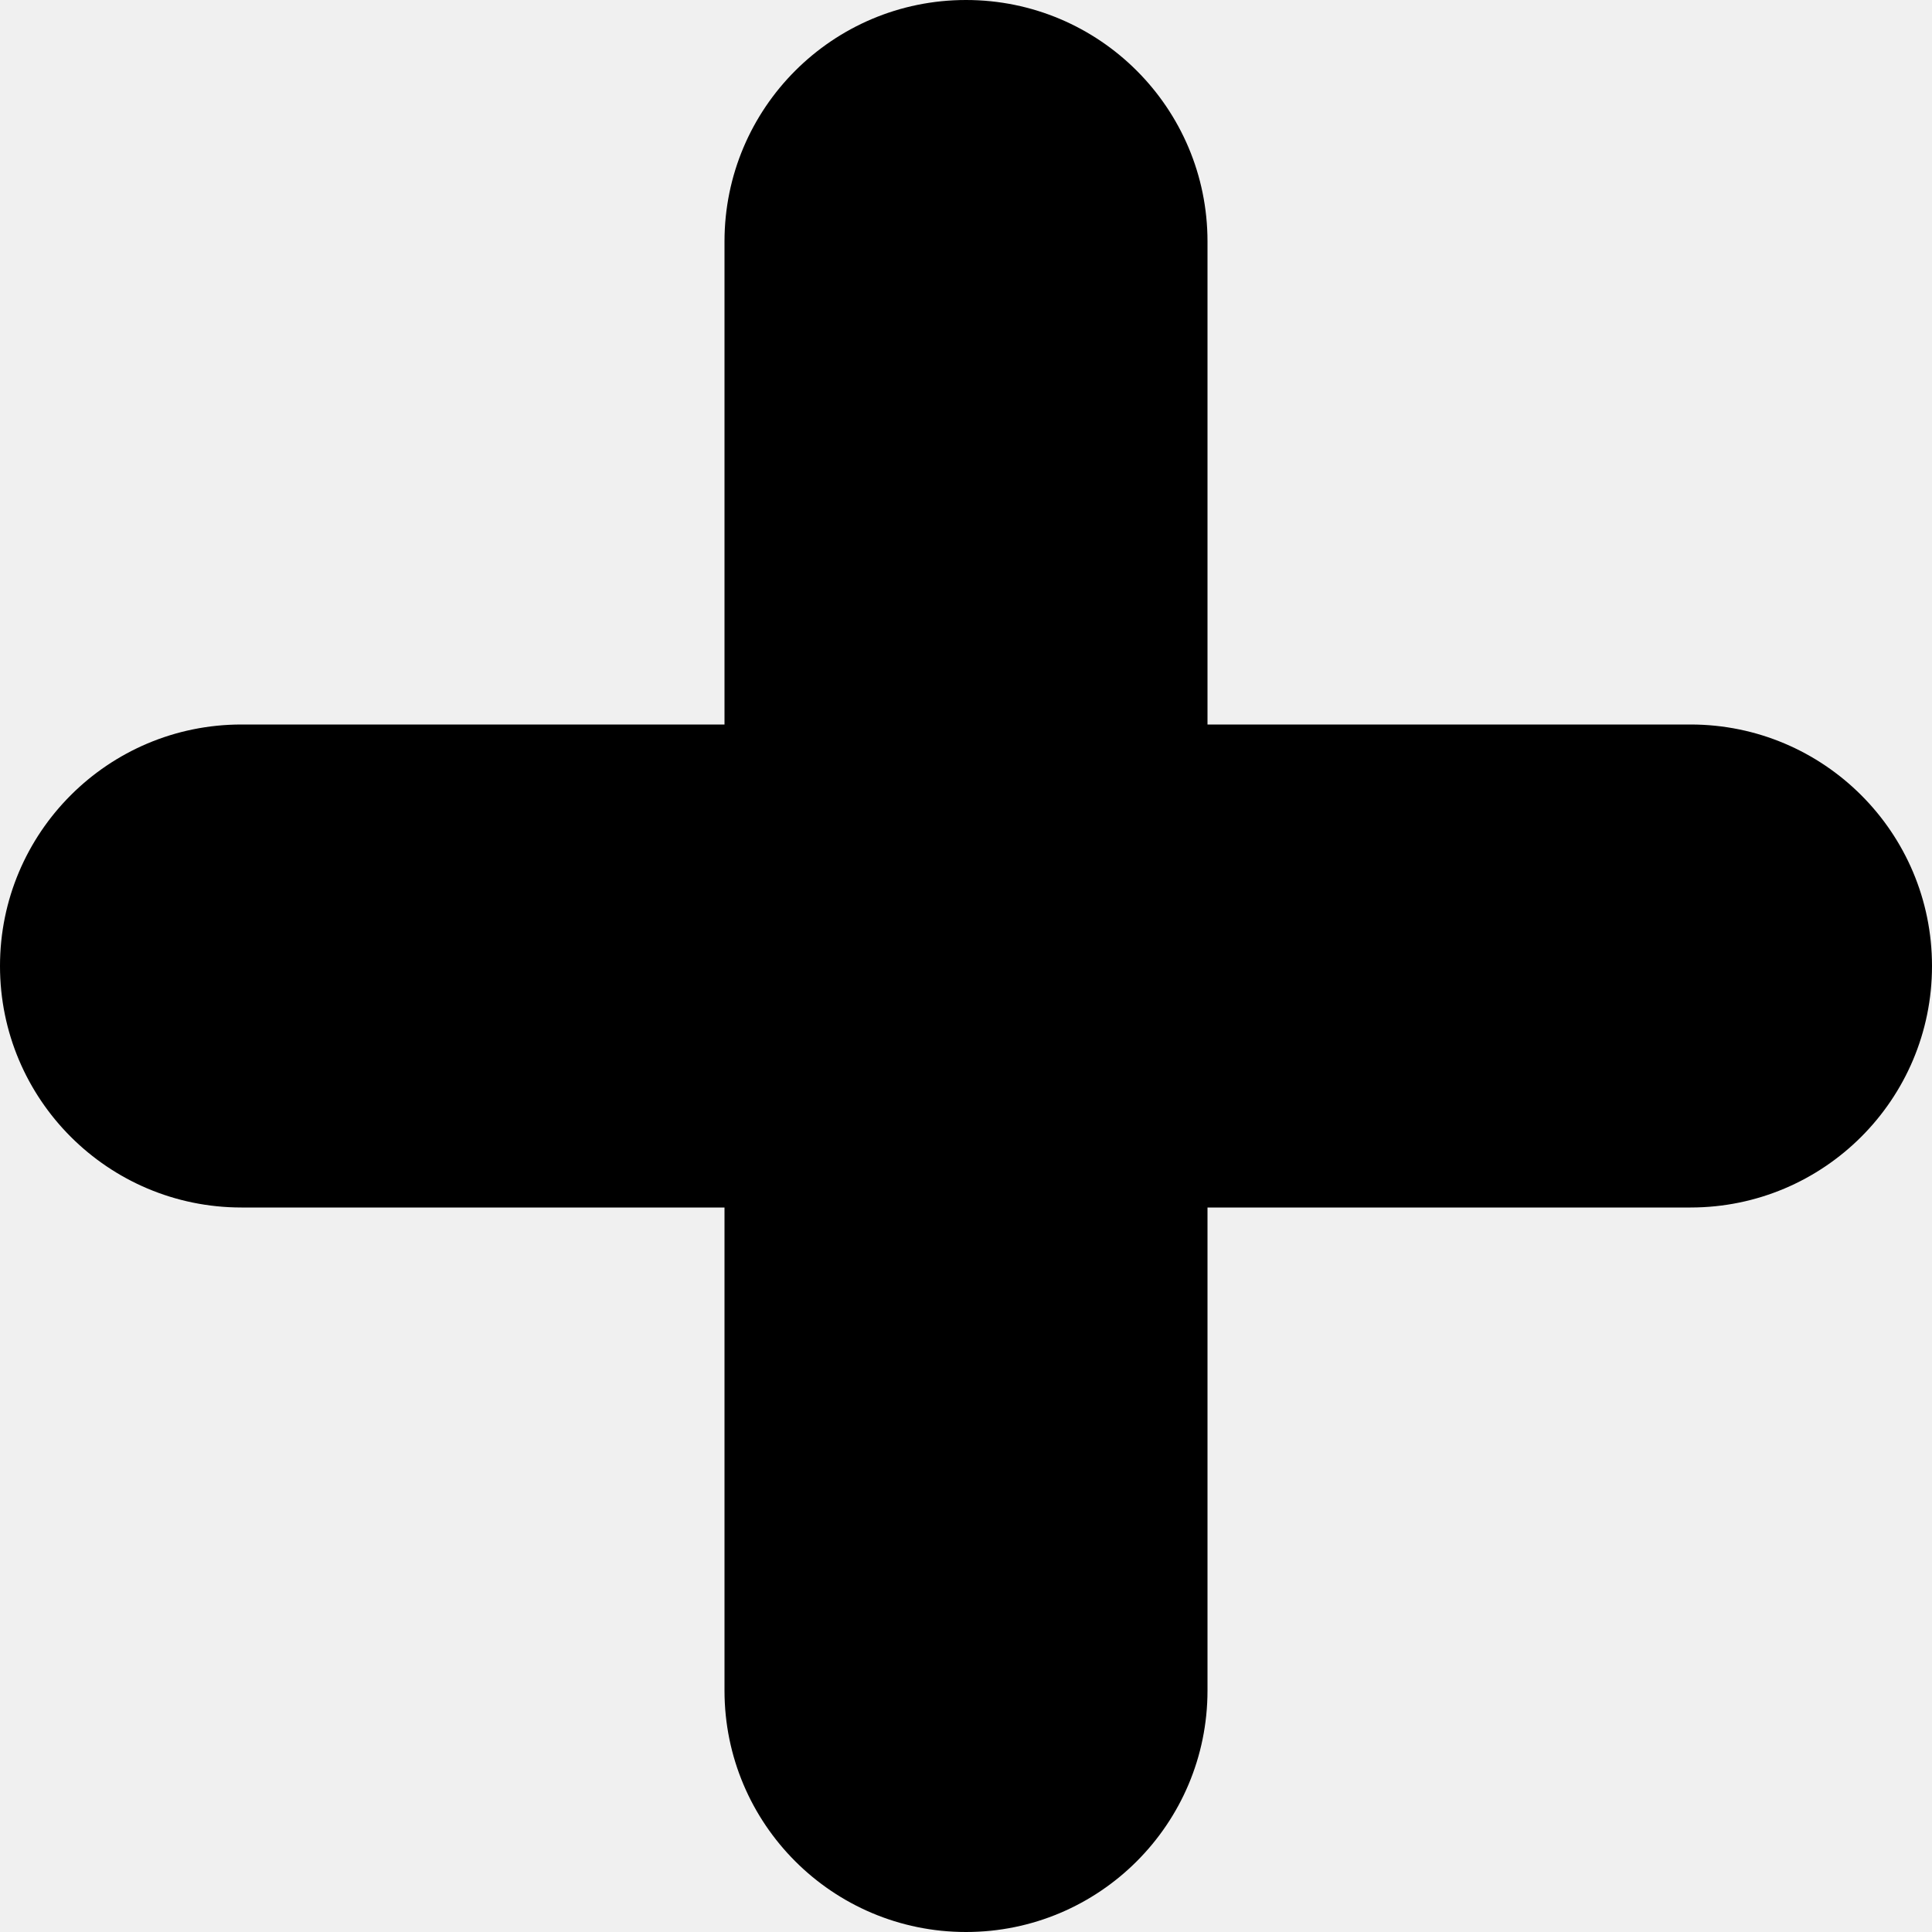
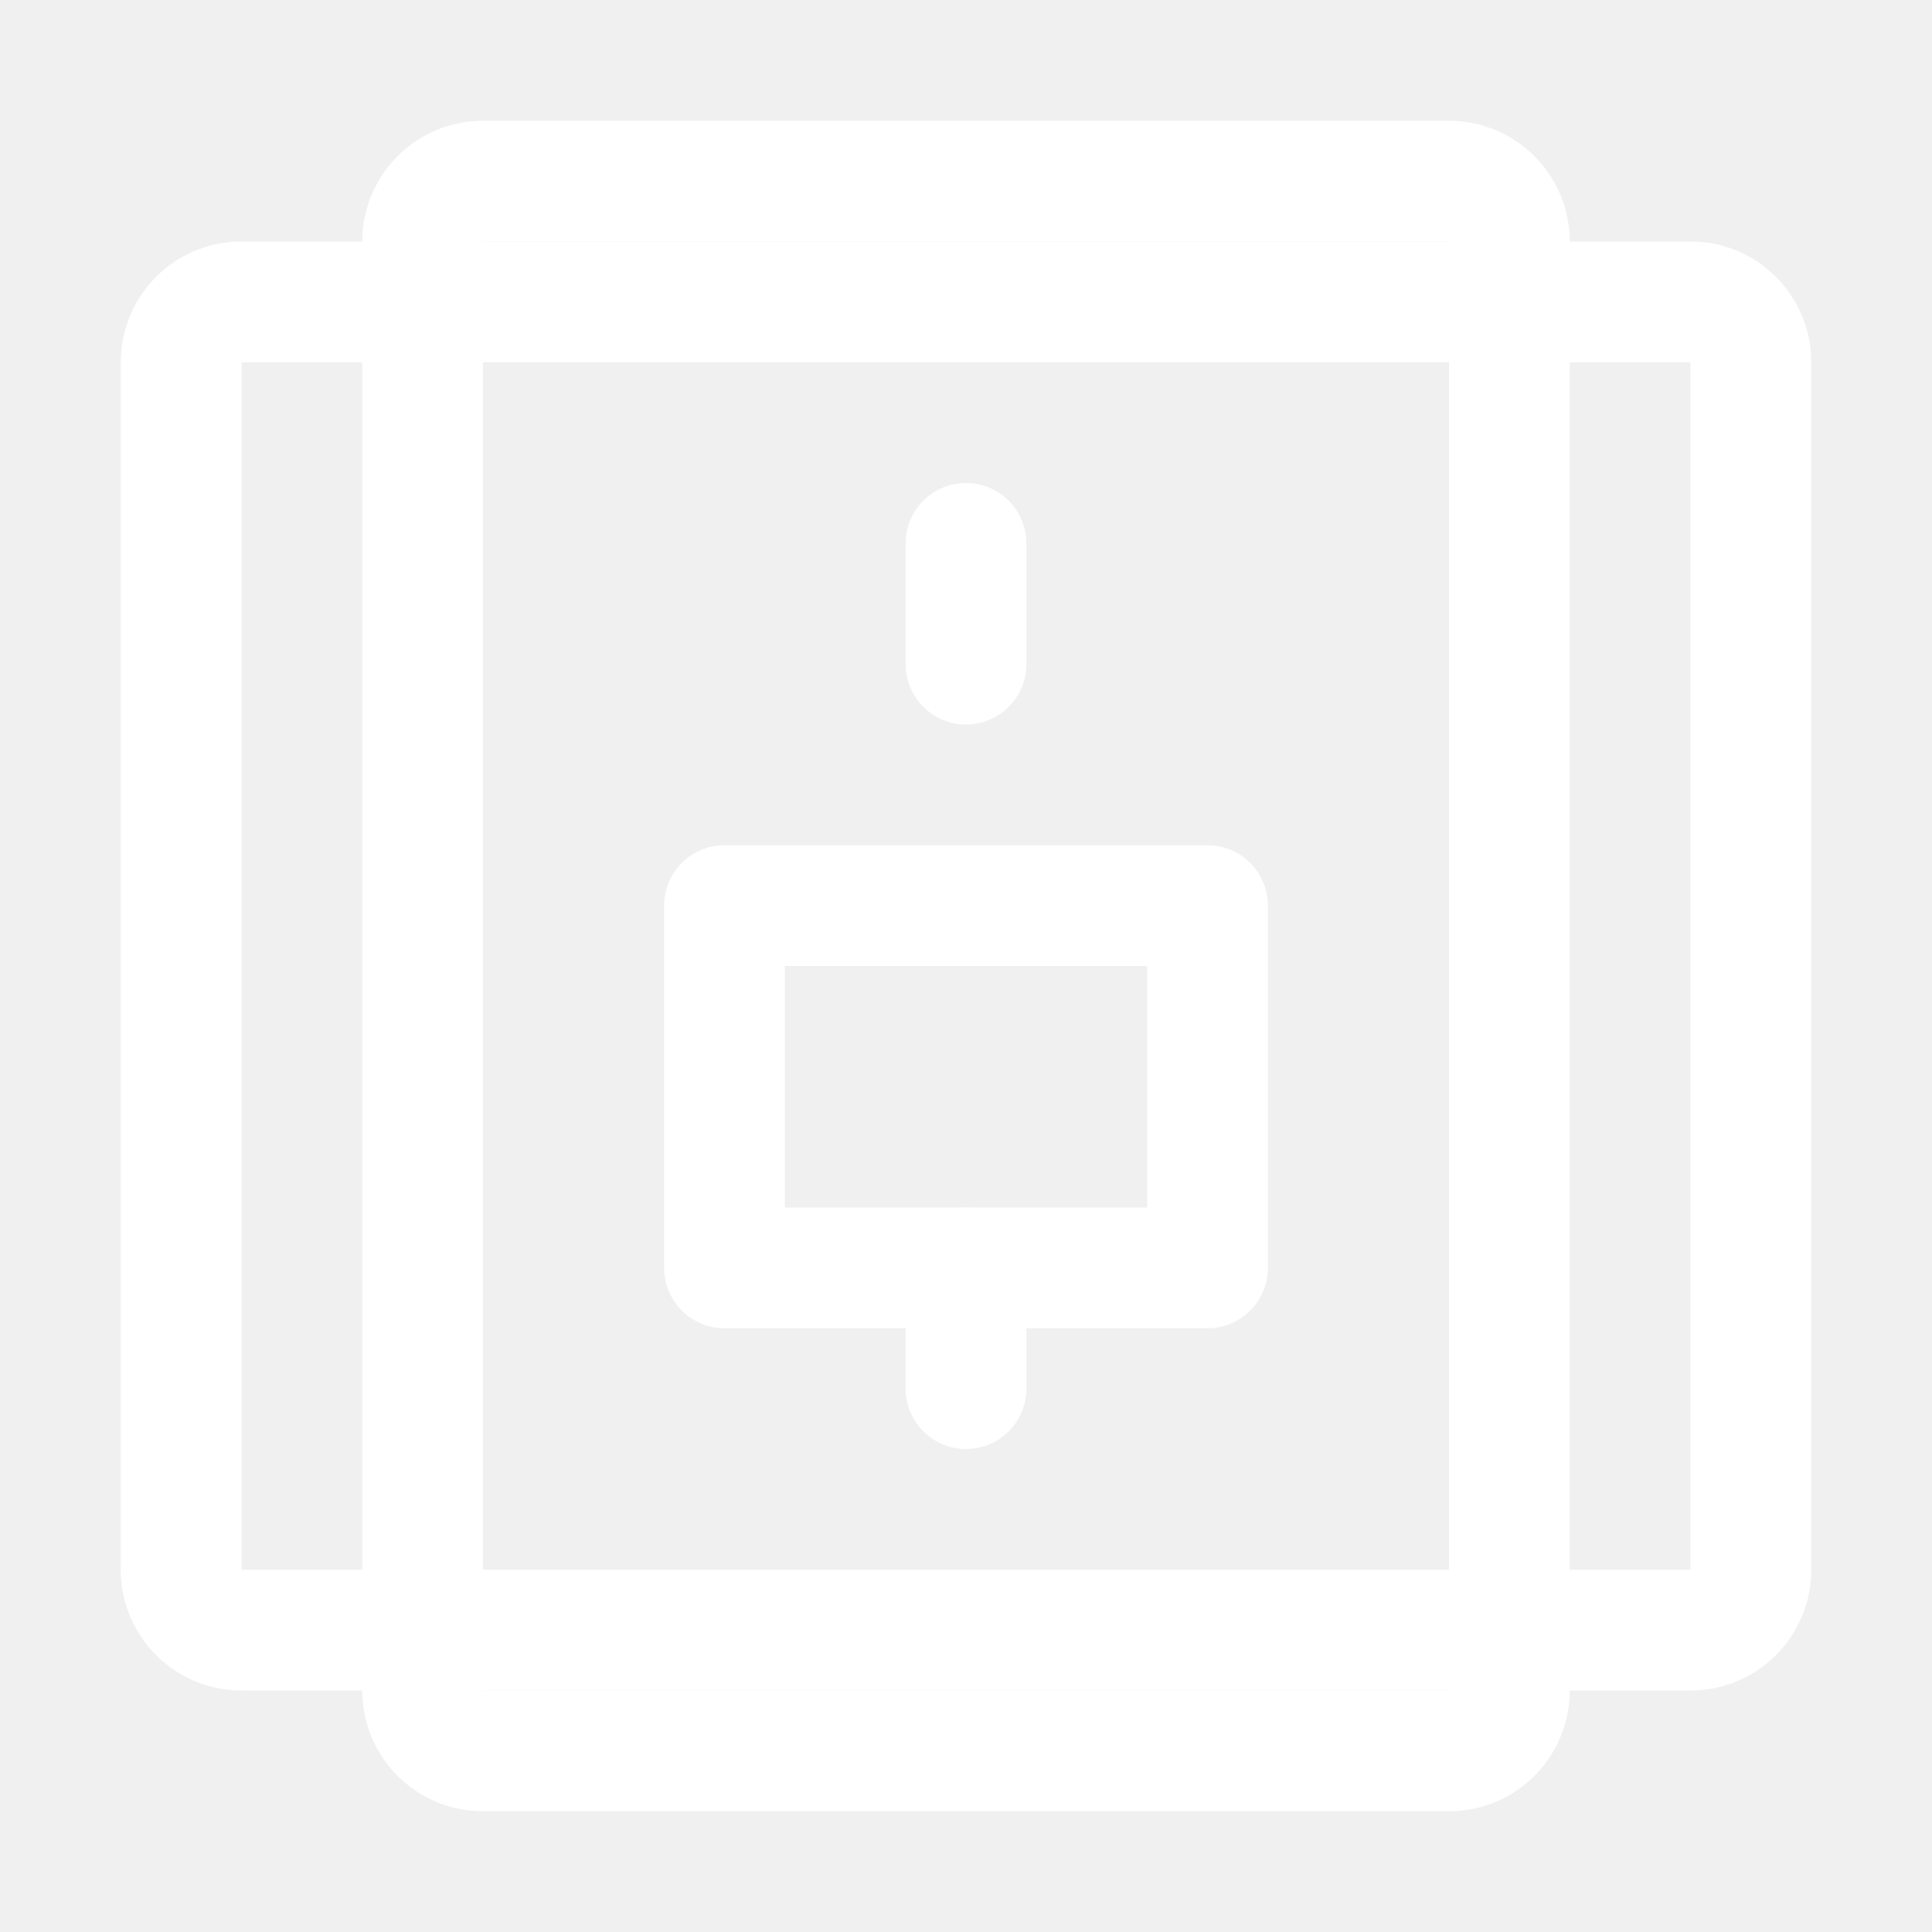
- <svg xmlns="http://www.w3.org/2000/svg" viewBox="362 1037 32 32" fill="none">
-   <path d="M390 1049H382V1041C382 1038.79 380.209 1037 378 1037C375.791 1037 374 1038.79 374 1041V1049H366C363.791 1049 362 1050.79 362 1053C362 1055.21 363.791 1057 366 1057H374V1065C374 1067.21 375.791 1069 378 1069C380.209 1069 382 1067.21 382 1065V1057H390C392.209 1057 394 1055.21 394 1053C394 1050.79 392.209 1049 390 1049Z" fill="#000000" />
+ <svg xmlns="http://www.w3.org/2000/svg" viewBox="0 0 32 32" fill="none">
+   <path d="M28 4H4C2.895 4 2 4.895 2 6V26C2 27.105 2.895 28 4 28H28C29.105 28 30 27.105 30 26V6C30 4.895 29.105 4 28 4ZM28 26H4V6H28V26Z" fill="#FFFFFF" />
+   <path d="M24 2H8C6.895 2 6 2.895 6 4V28C6 29.105 6.895 30 8 30H24C25.105 30 26 29.105 26 28V4C26 2.895 25.105 2 24 2ZM24 28H8V4H24V28Z" fill="#FFFFFF" />
+   <path d="M20 14H12C11.448 14 11 14.448 11 15V21C11 21.552 11.448 22 12 22H20C20.552 22 21 21.552 21 21V15C21 14.448 20.552 14 20 14ZM19 20H13V16H19V20Z" fill="#FFFFFF" />
+   <path d="M16 8C15.448 8 15 8.448 15 9V11C15 11.552 15.448 12 16 12C16.552 12 17 11.552 17 11V9C17 8.448 16.552 8 16 8Z" fill="#FFFFFF" />
+   <path d="M16 20C15.448 20 15 20.448 15 21V23C15 23.552 15.448 24 16 24C16.552 24 17 23.552 17 23V21C17 20.448 16.552 20 16 20Z" fill="#FFFFFF" />
</svg>
